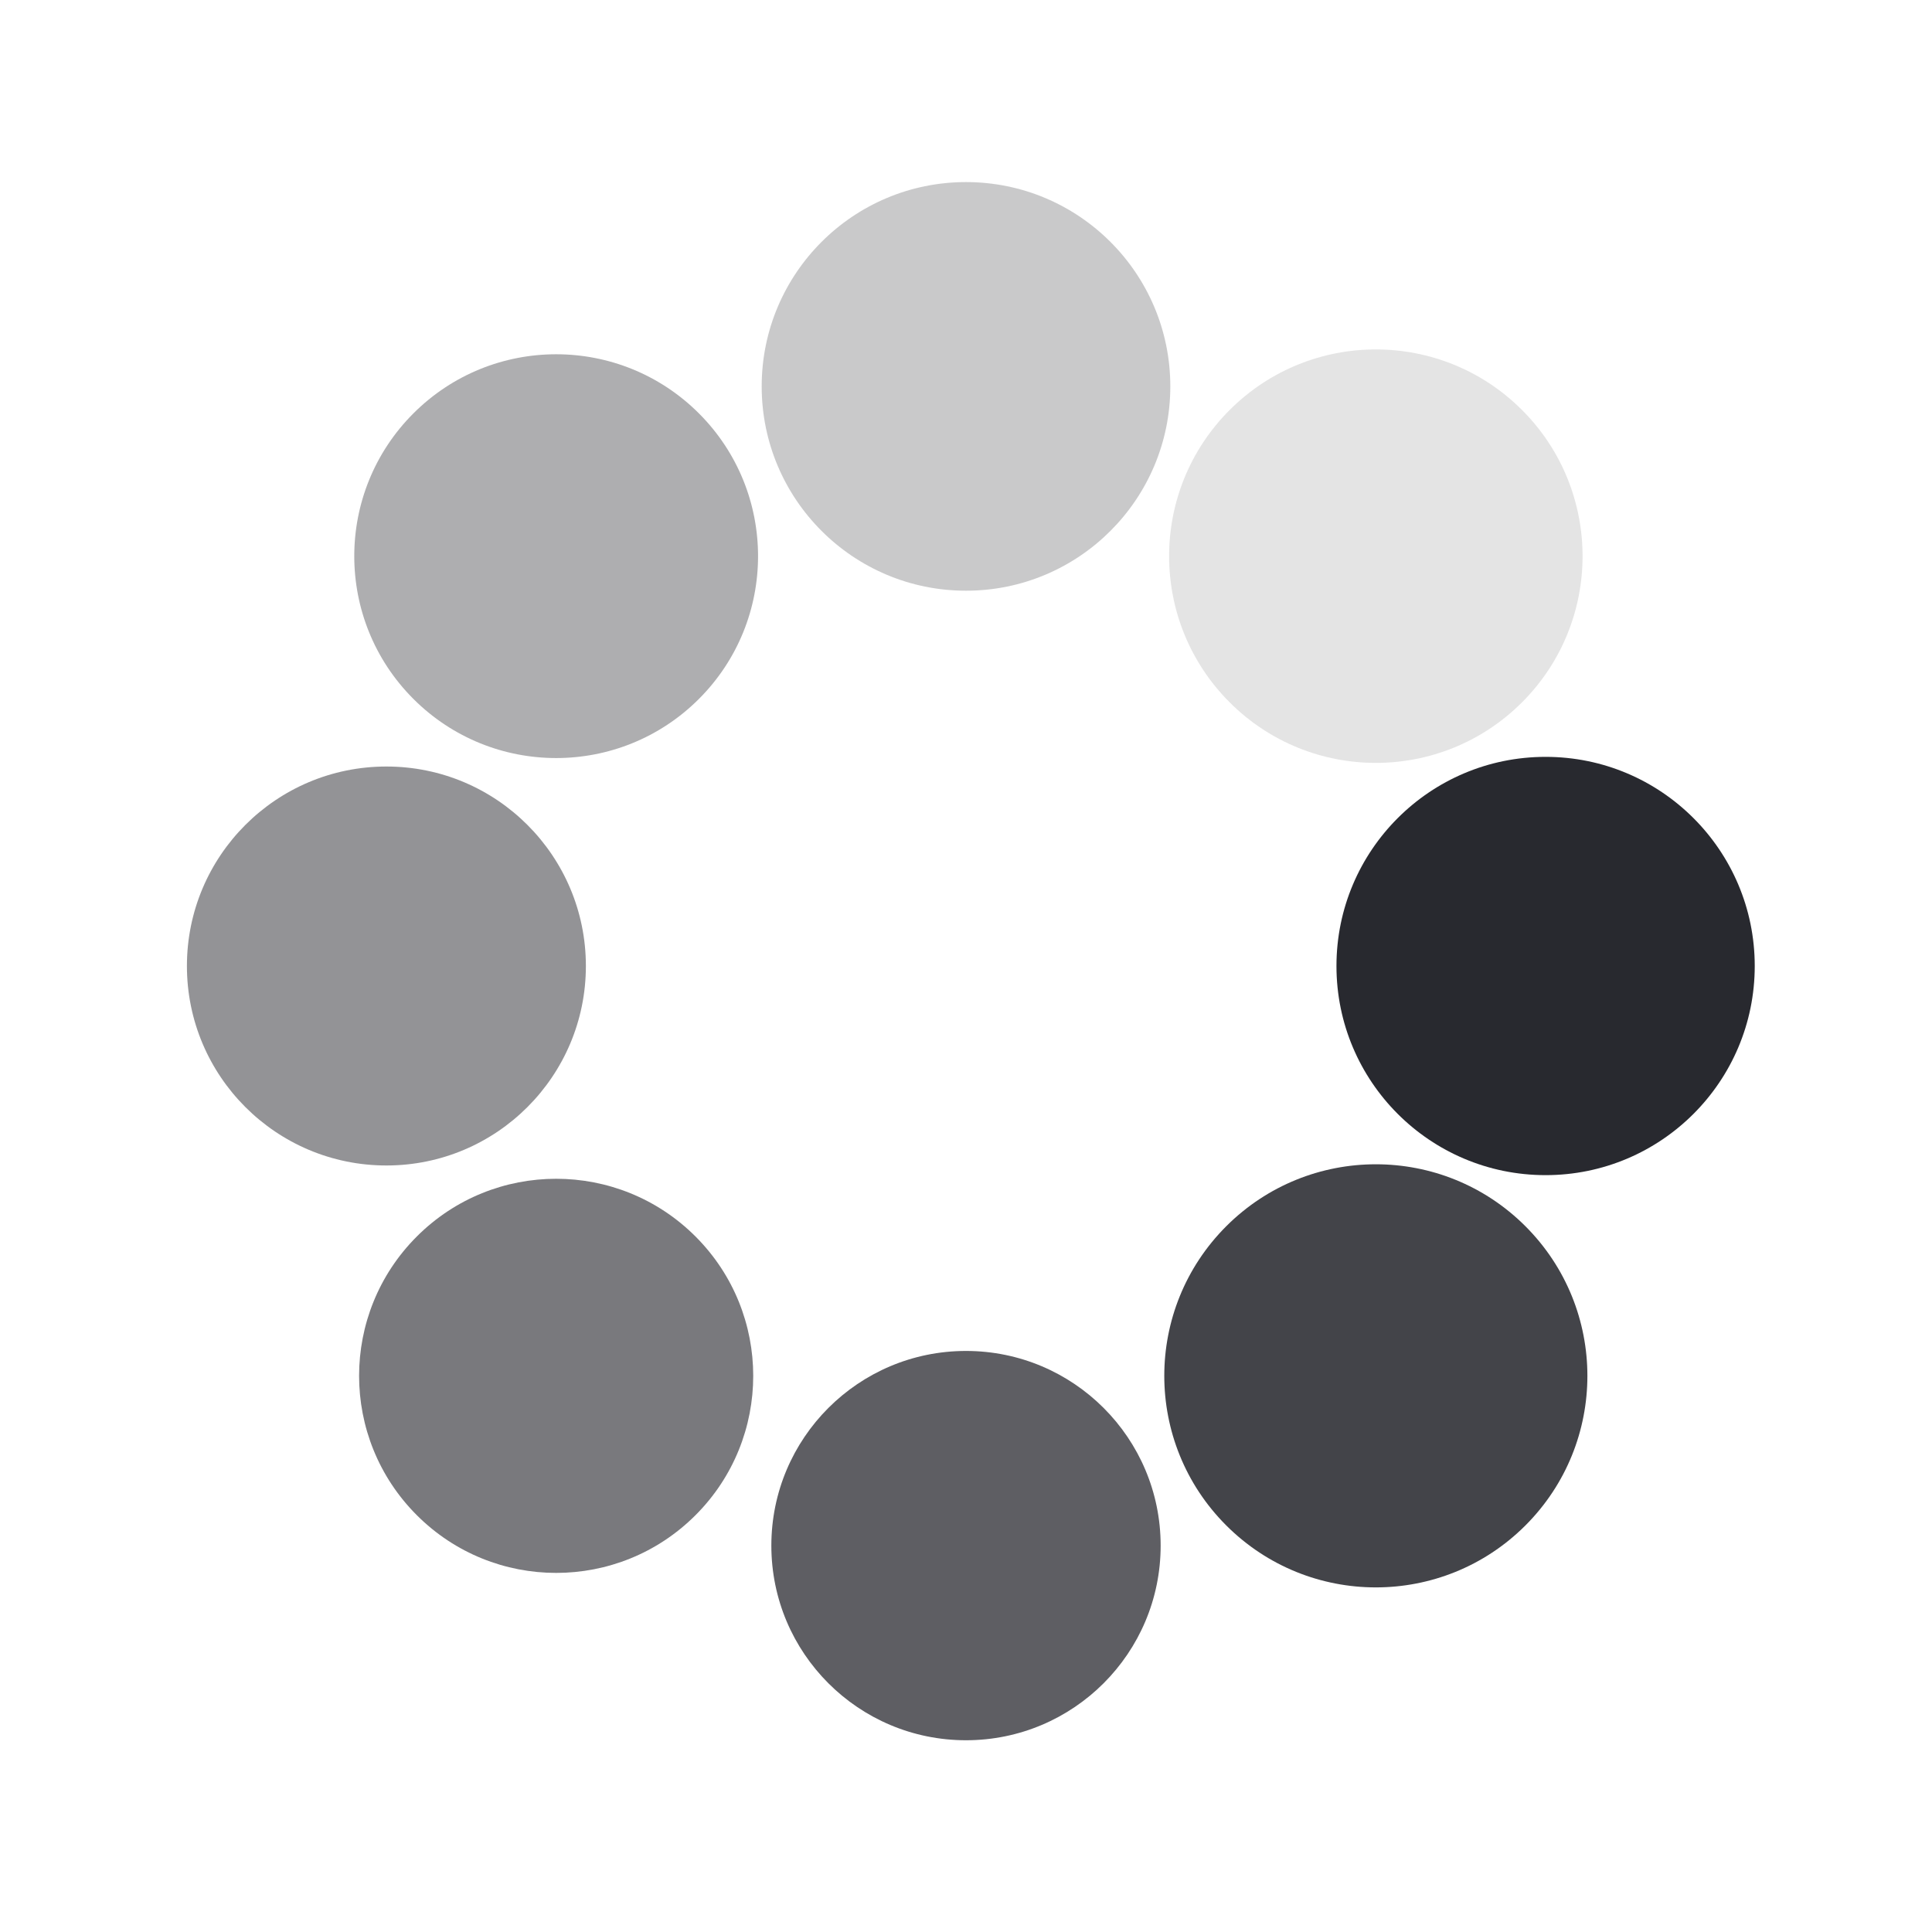
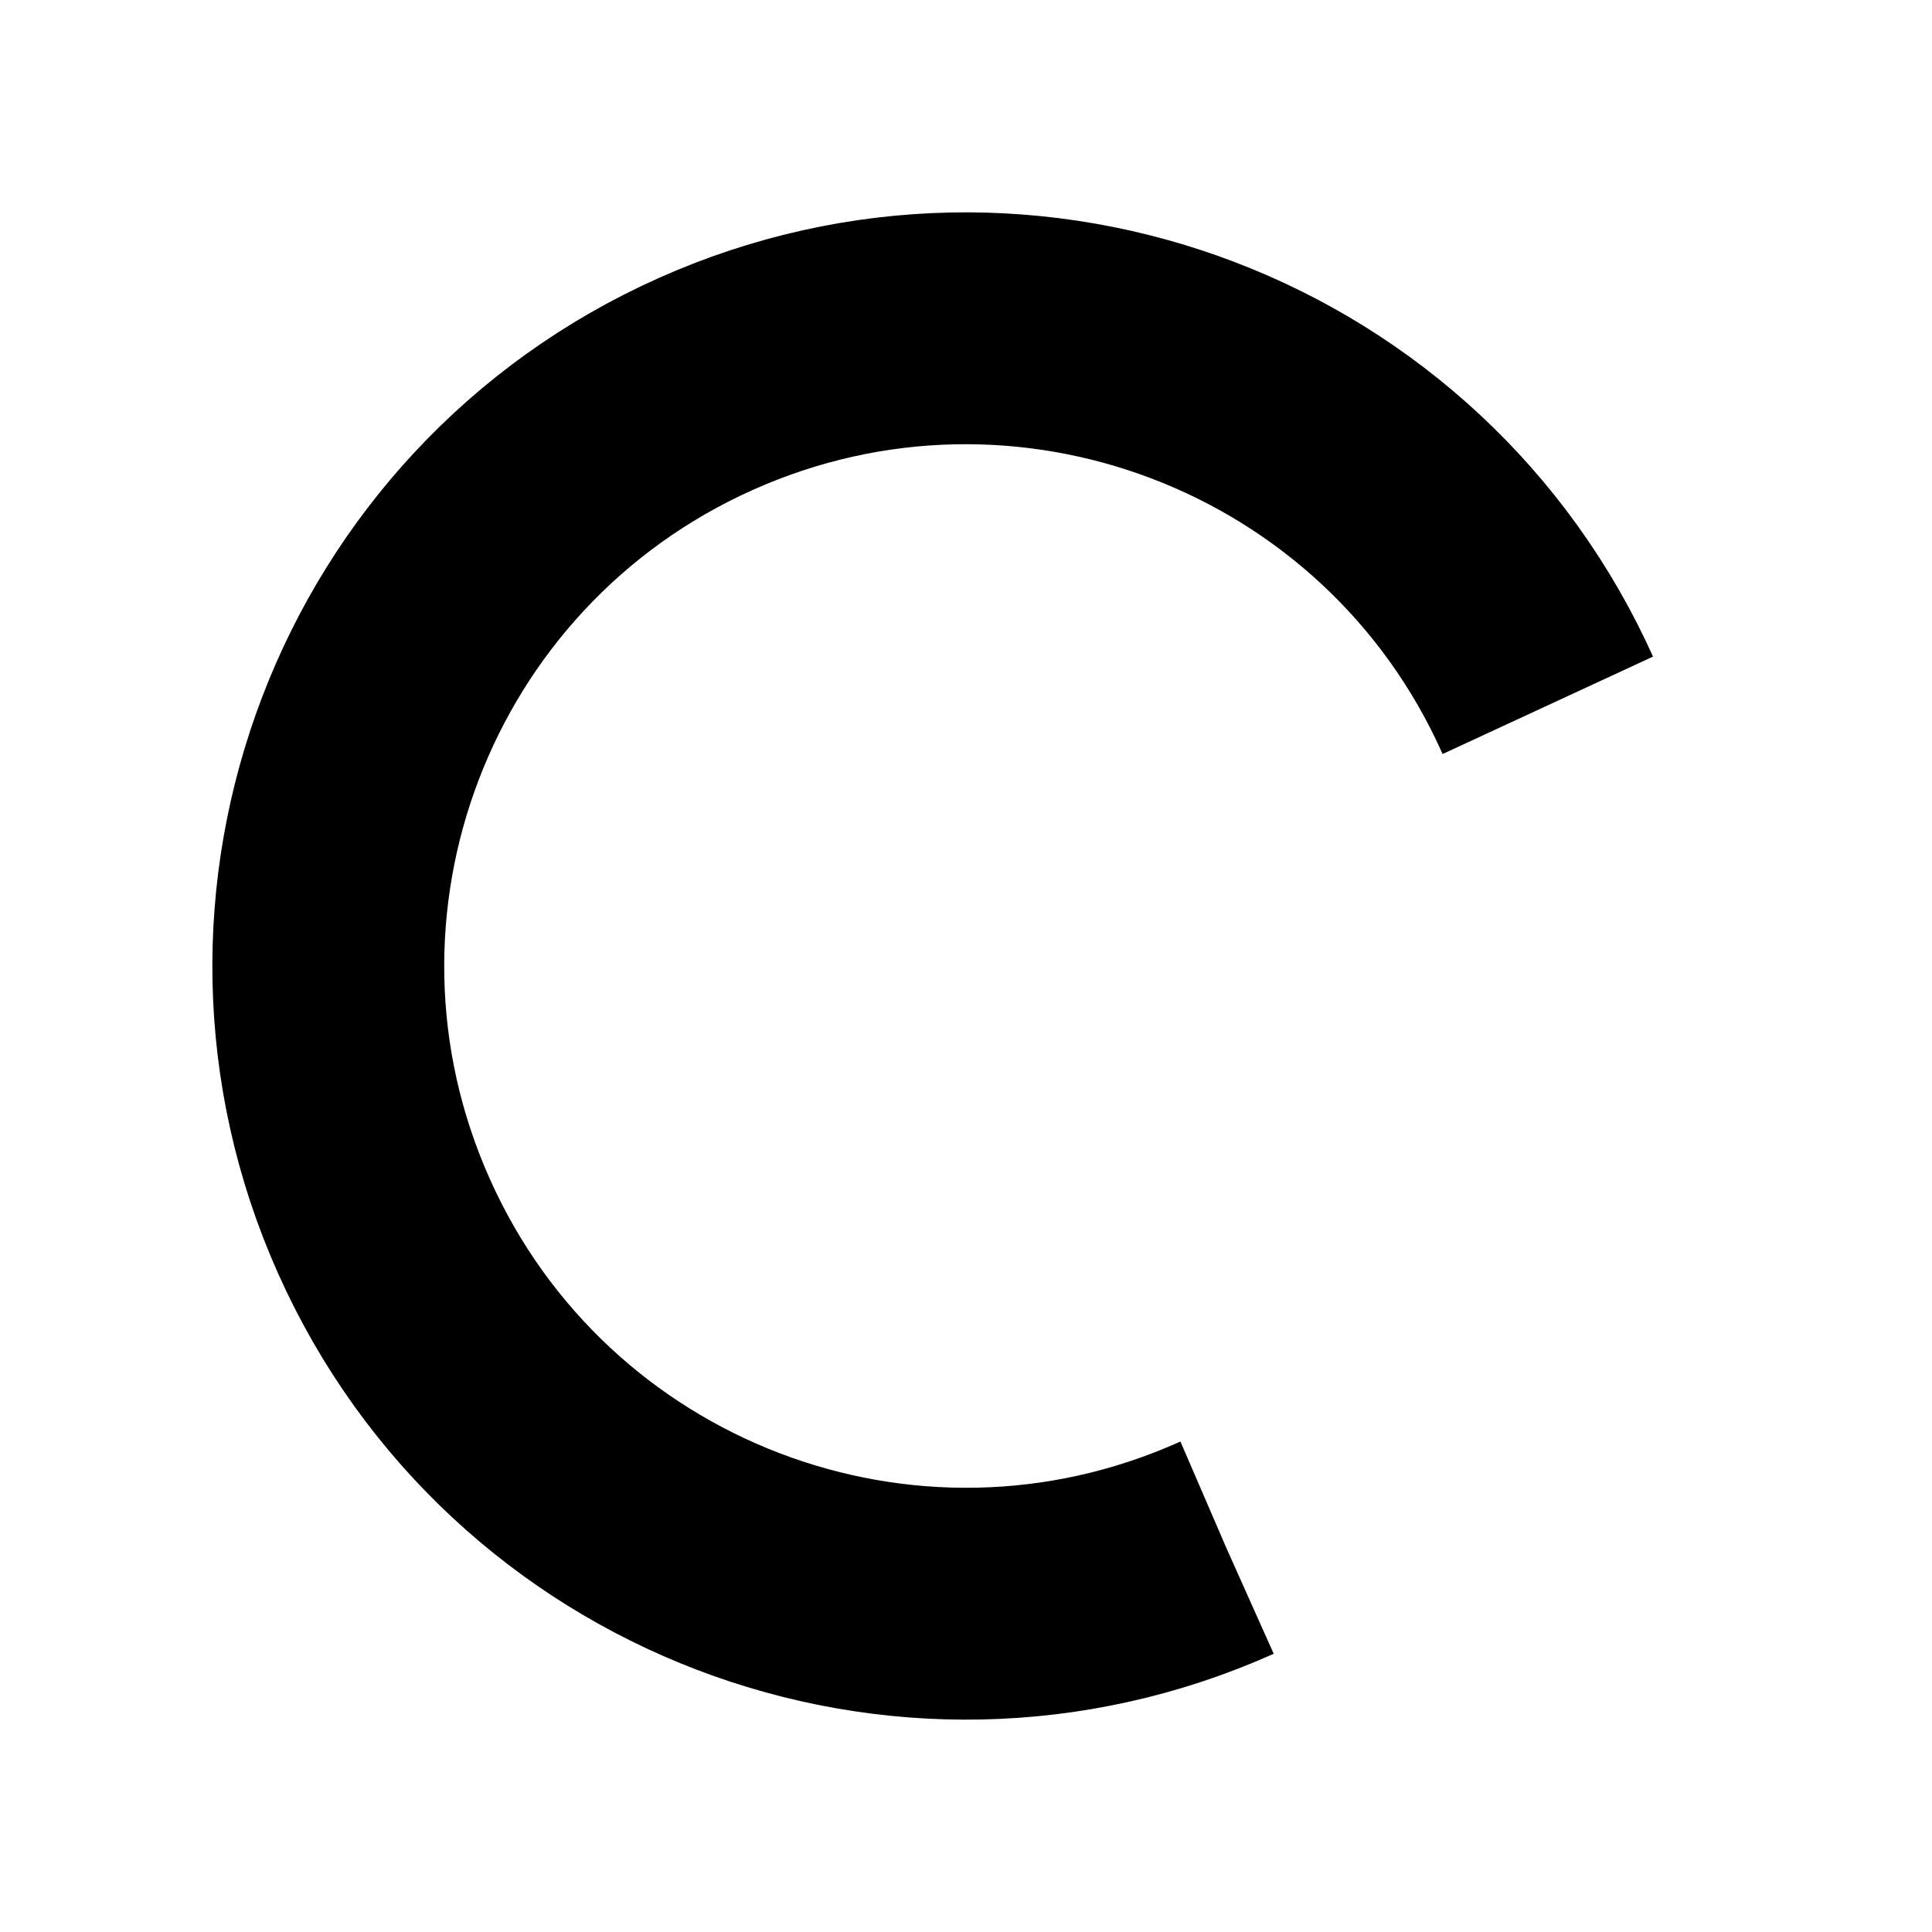
- <svg xmlns="http://www.w3.org/2000/svg" class="lds-spin" width="100px" height="100px" viewBox="0 0 100 100" preserveAspectRatio="xMidYMid" style="background: none;">
-   <g transform="translate(80,50)">
-     <g transform="rotate(0)">
-       <circle cx="0" cy="0" r="10" fill="#28292f" fill-opacity="1" transform="scale(1.08252 1.08252)">
-         <animateTransform attributeName="transform" type="scale" begin="-1.312s" values="1.1 1.1;1 1" keyTimes="0;1" dur="1.5s" repeatCount="indefinite" />
-         <animate attributeName="fill-opacity" keyTimes="0;1" dur="1.5s" repeatCount="indefinite" values="1;0" begin="-1.312s" />
-       </circle>
-     </g>
-   </g>
-   <g transform="translate(71.2132,71.2132)">
-     <g transform="rotate(45)">
-       <circle cx="0" cy="0" r="10" fill="#28292f" fill-opacity="0.875" transform="scale(1.09502 1.09502)">
-         <animateTransform attributeName="transform" type="scale" begin="-1.125s" values="1.1 1.1;1 1" keyTimes="0;1" dur="1.5s" repeatCount="indefinite" />
-         <animate attributeName="fill-opacity" keyTimes="0;1" dur="1.5s" repeatCount="indefinite" values="1;0" begin="-1.125s" />
-       </circle>
-     </g>
-   </g>
-   <g transform="translate(50,80)">
-     <g transform="rotate(90)">
-       <circle cx="0" cy="0" r="10" fill="#28292f" fill-opacity="0.75" transform="scale(1.00752 1.00752)">
-         <animateTransform attributeName="transform" type="scale" begin="-0.938s" values="1.1 1.1;1 1" keyTimes="0;1" dur="1.5s" repeatCount="indefinite" />
-         <animate attributeName="fill-opacity" keyTimes="0;1" dur="1.5s" repeatCount="indefinite" values="1;0" begin="-0.938s" />
-       </circle>
-     </g>
-   </g>
-   <g transform="translate(28.7868,71.2132)">
-     <g transform="rotate(135)">
-       <circle cx="0" cy="0" r="10" fill="#28292f" fill-opacity="0.625" transform="scale(1.02002 1.02002)">
-         <animateTransform attributeName="transform" type="scale" begin="-0.75s" values="1.1 1.1;1 1" keyTimes="0;1" dur="1.5s" repeatCount="indefinite" />
-         <animate attributeName="fill-opacity" keyTimes="0;1" dur="1.5s" repeatCount="indefinite" values="1;0" begin="-0.75s" />
-       </circle>
-     </g>
-   </g>
-   <g transform="translate(20,50)">
-     <g transform="rotate(180)">
-       <circle cx="0" cy="0" r="10" fill="#28292f" fill-opacity="0.5" transform="scale(1.03252 1.03252)">
-         <animateTransform attributeName="transform" type="scale" begin="-0.562s" values="1.1 1.1;1 1" keyTimes="0;1" dur="1.5s" repeatCount="indefinite" />
-         <animate attributeName="fill-opacity" keyTimes="0;1" dur="1.5s" repeatCount="indefinite" values="1;0" begin="-0.562s" />
-       </circle>
-     </g>
-   </g>
-   <g transform="translate(28.7868,28.7868)">
-     <g transform="rotate(225)">
-       <circle cx="0" cy="0" r="10" fill="#28292f" fill-opacity="0.375" transform="scale(1.04502 1.04502)">
-         <animateTransform attributeName="transform" type="scale" begin="-0.375s" values="1.1 1.1;1 1" keyTimes="0;1" dur="1.5s" repeatCount="indefinite" />
-         <animate attributeName="fill-opacity" keyTimes="0;1" dur="1.5s" repeatCount="indefinite" values="1;0" begin="-0.375s" />
-       </circle>
-     </g>
-   </g>
-   <g transform="translate(50,20)">
-     <g transform="rotate(270)">
-       <circle cx="0" cy="0" r="10" fill="#28292f" fill-opacity="0.25" transform="scale(1.05752 1.05752)">
-         <animateTransform attributeName="transform" type="scale" begin="-0.188s" values="1.1 1.1;1 1" keyTimes="0;1" dur="1.5s" repeatCount="indefinite" />
-         <animate attributeName="fill-opacity" keyTimes="0;1" dur="1.5s" repeatCount="indefinite" values="1;0" begin="-0.188s" />
-       </circle>
-     </g>
-   </g>
-   <g transform="translate(71.2132,28.7868)">
-     <g transform="rotate(315)">
-       <circle cx="0" cy="0" r="10" fill="#28292f" fill-opacity="0.125" transform="scale(1.07002 1.07002)">
-         <animateTransform attributeName="transform" type="scale" begin="0s" values="1.1 1.1;1 1" keyTimes="0;1" dur="1.5s" repeatCount="indefinite" />
-         <animate attributeName="fill-opacity" keyTimes="0;1" dur="1.5s" repeatCount="indefinite" values="1;0" begin="0s" />
-       </circle>
-     </g>
-   </g>
+ <svg xmlns="http://www.w3.org/2000/svg" width="100px" height="100px" viewBox="0 0 100 100" preserveAspectRatio="xMidYMid" class="lds-rolling" style="background: none;">
+   <circle cx="50" cy="50" fill="none" ng-attr-stroke="{{config.color}}" ng-attr-stroke-width="{{config.width}}" ng-attr-r="{{config.radius}}" ng-attr-stroke-dasharray="{{config.dasharray}}" stroke="#000000" stroke-width="12" r="33" stroke-dasharray="155.509 53.836" transform="rotate(65.8966 50 50)">
+     <animateTransform attributeName="transform" type="rotate" calcMode="linear" values="0 50 50;360 50 50" keyTimes="0;1" dur="1s" begin="0s" repeatCount="indefinite" />
+   </circle>
</svg>
